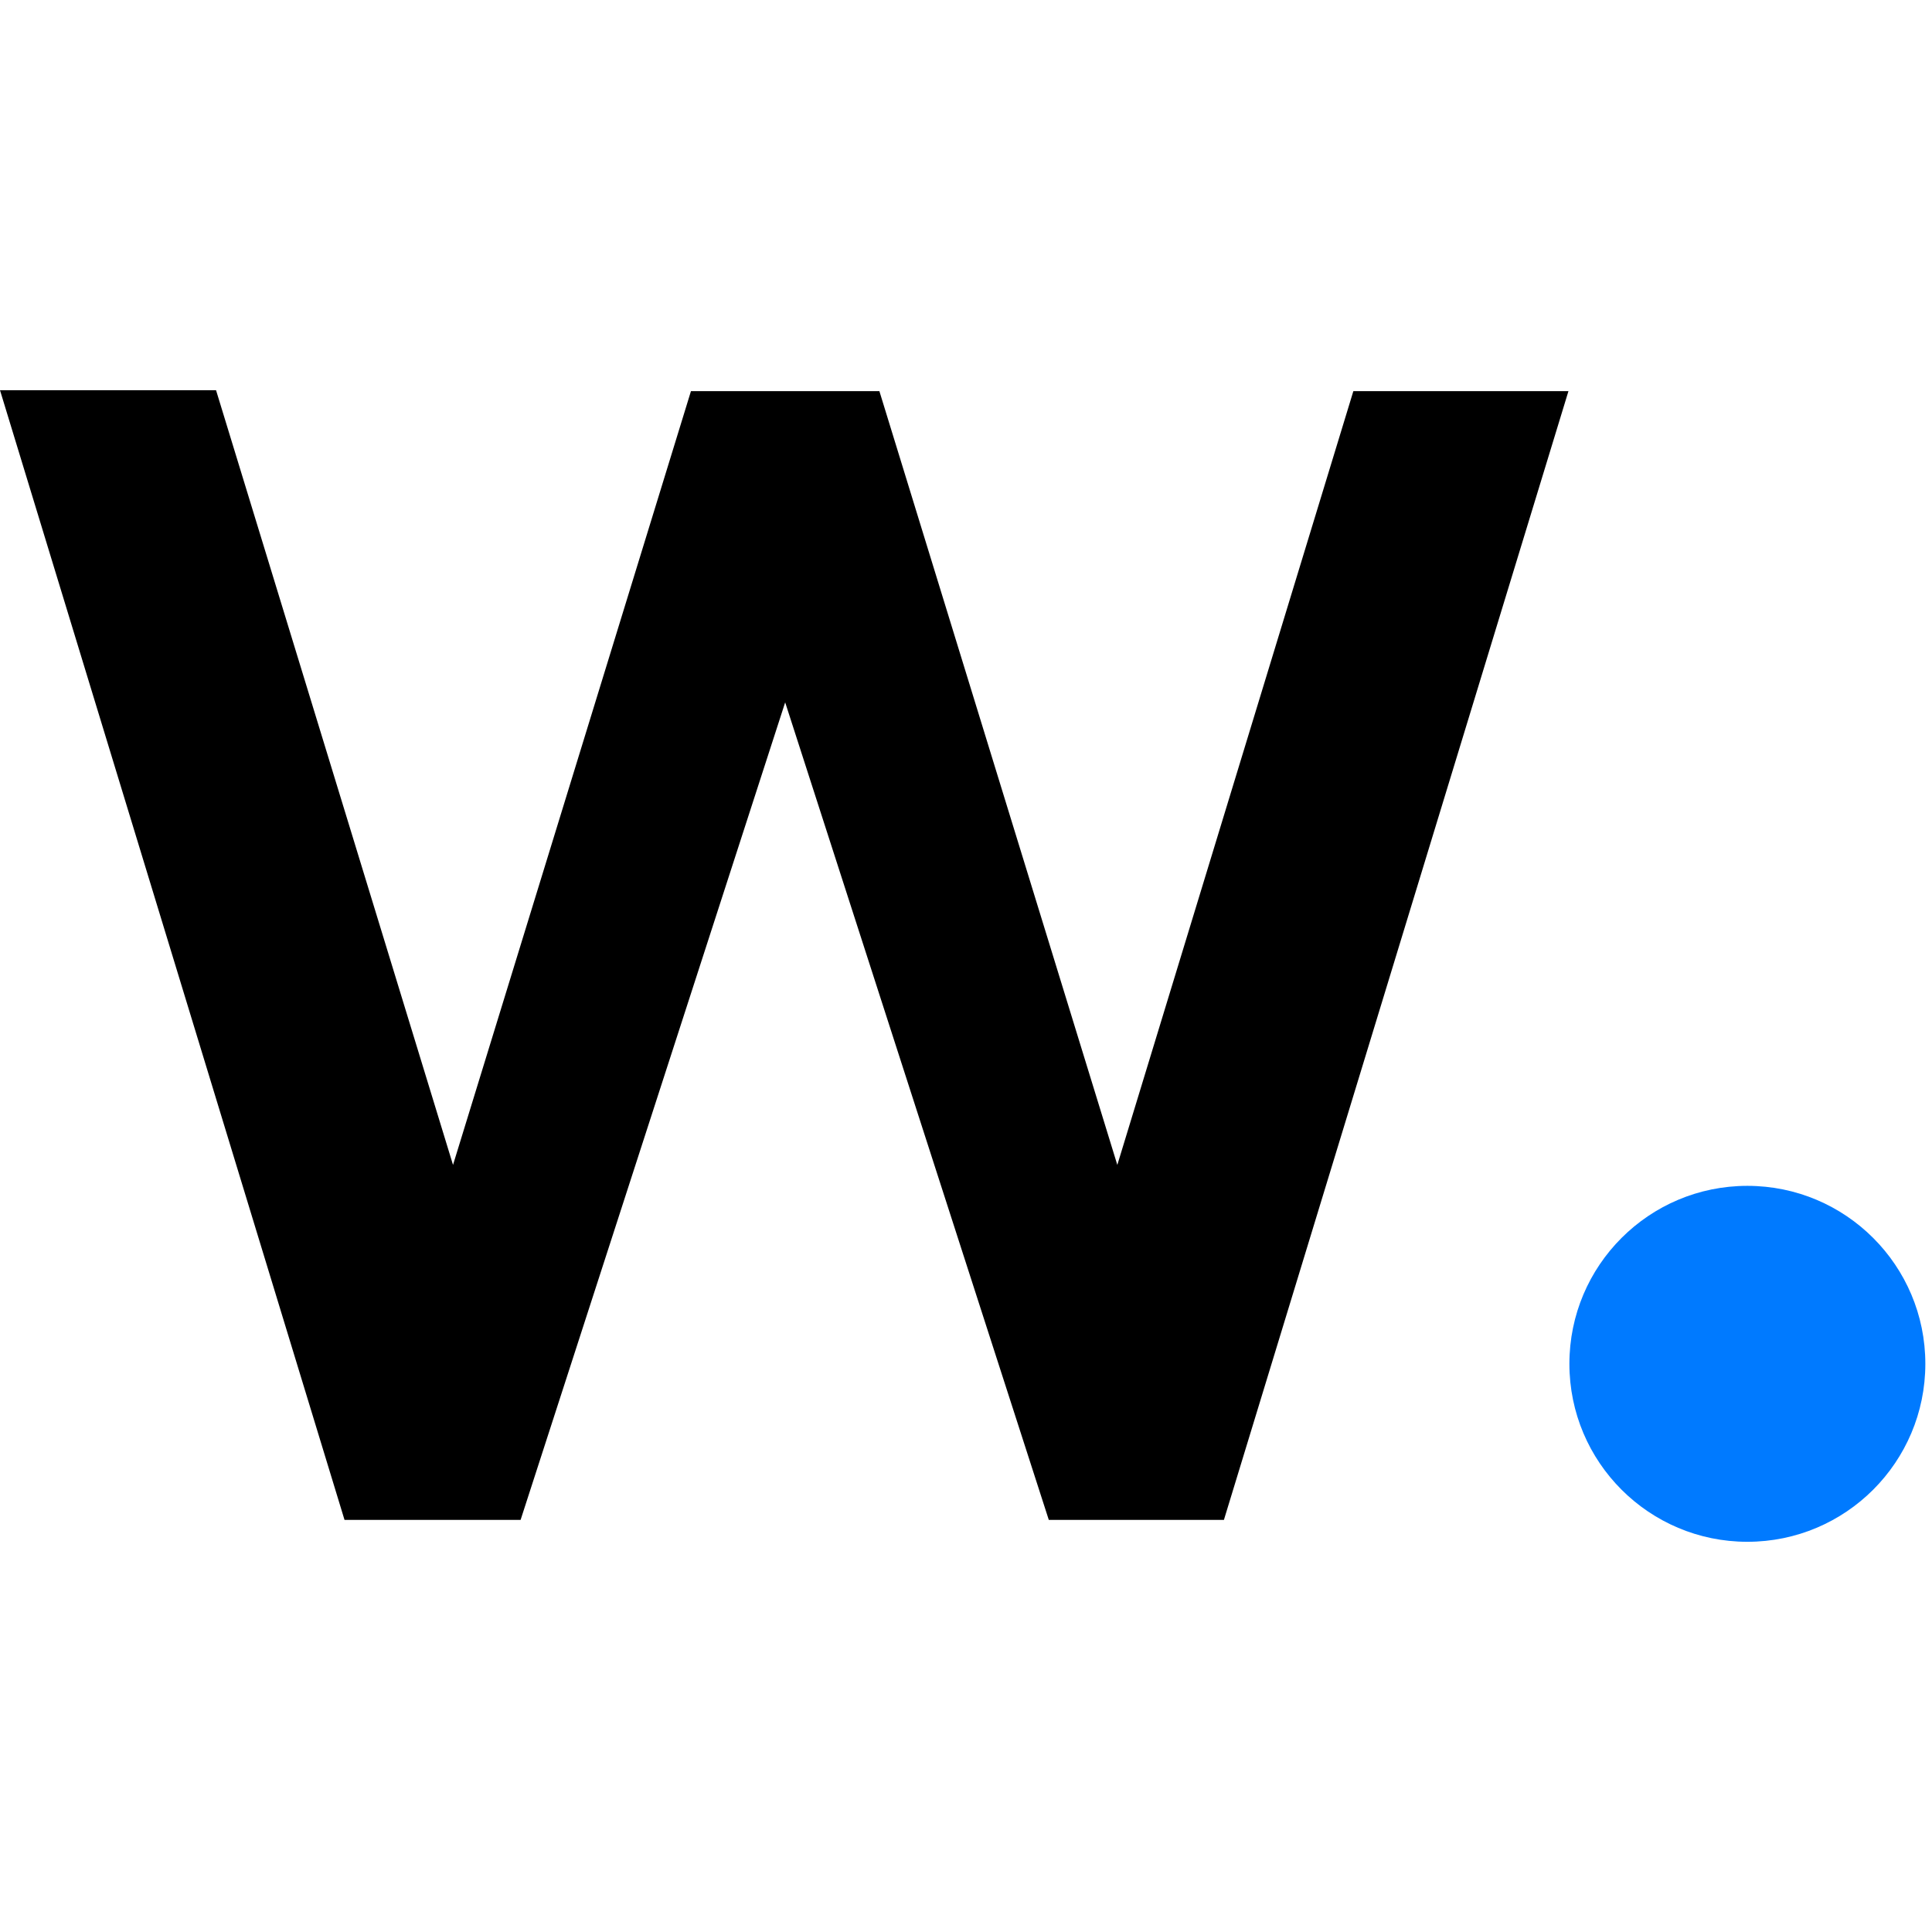
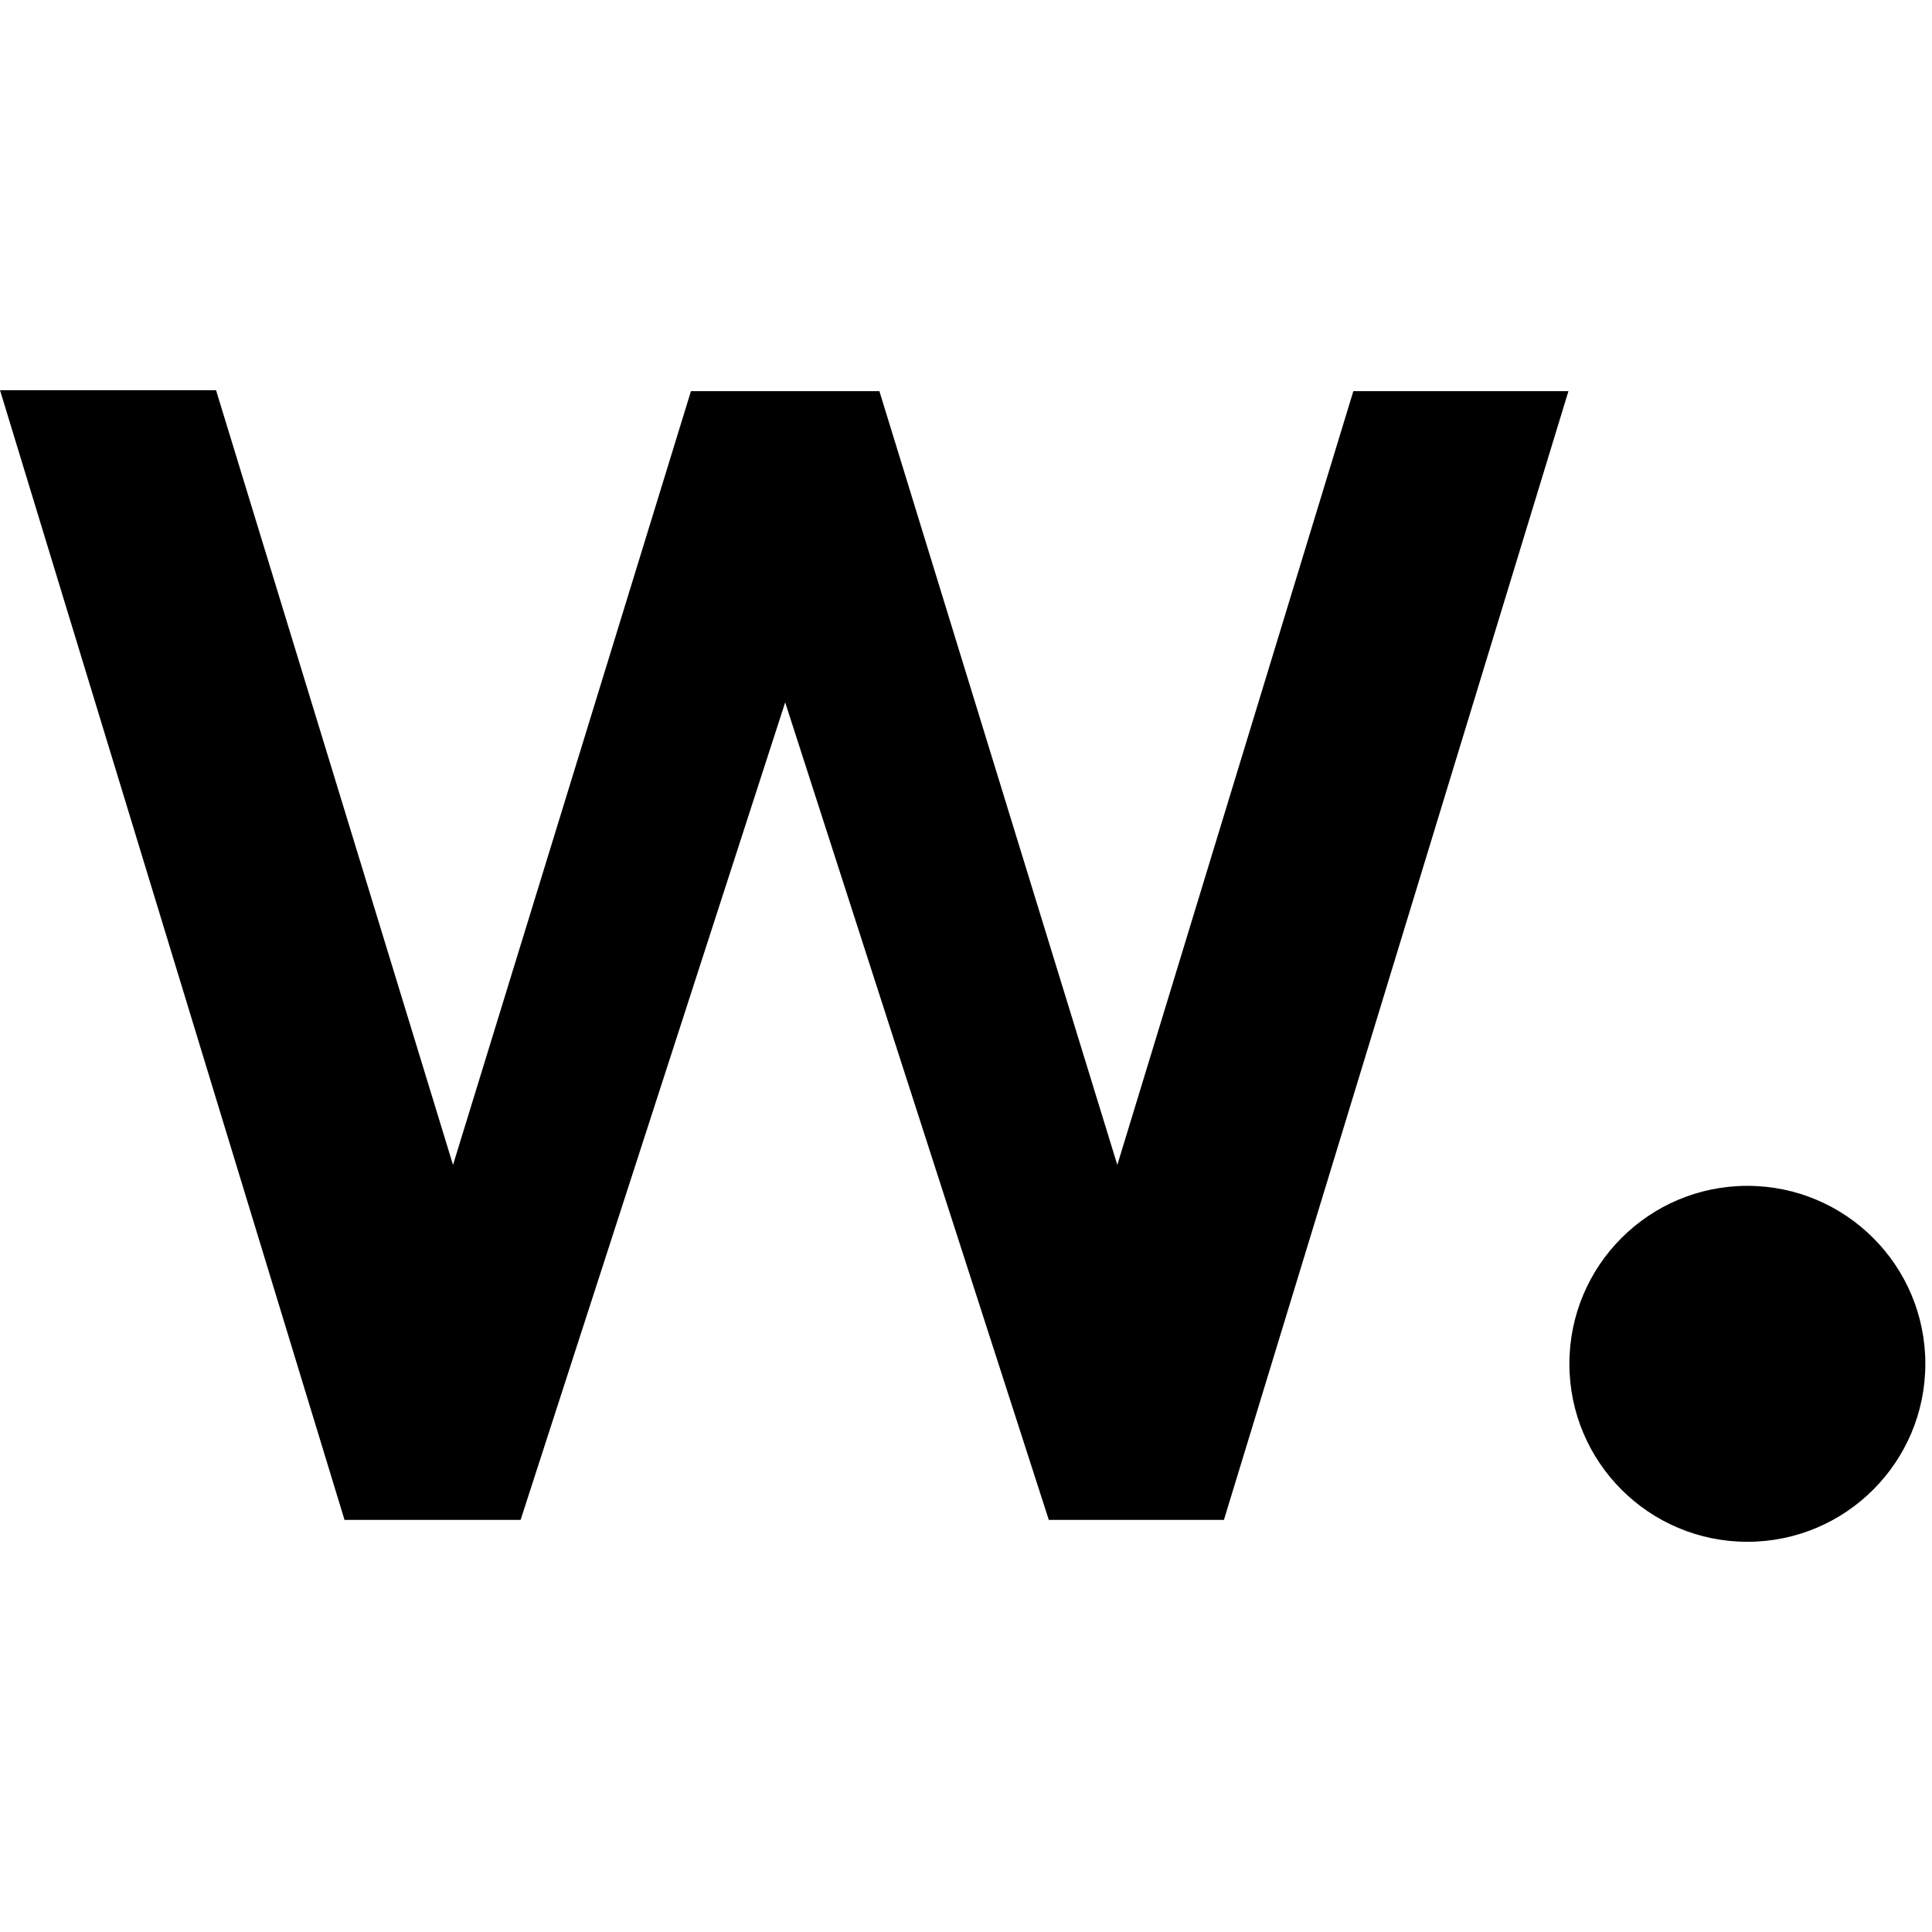
<svg xmlns="http://www.w3.org/2000/svg" width="32" height="32" viewBox="0 0 203 121">
-   <path d="M117.4 81.4L92.4 0.1H72.6L47.6 81.4L22.7 0H0L36.2 118.7H54.7L82.5 32.8L110.2 118.7H128.6L164.8 0.1H142.2L117.4 81.4Z" fill="black" />
-   <path d="M183.6 121C193.928 121 202.3 112.628 202.3 102.3C202.3 91.972 193.928 83.6 183.6 83.6C173.272 83.6 164.9 91.972 164.9 102.3C164.9 112.628 173.272 121 183.6 121Z" fill="#007AFF" />
+   <path d="M117.4 81.4L92.4 0.1H72.6L47.6 81.4L22.7 0H0L36.2 118.7H54.7L82.5 32.8L110.2 118.7H128.6L164.8 0.1H142.2L117.4 81.4Z" class="wuiLogoFill" />
+   <path d="M183.6 121C193.928 121 202.3 112.628 202.3 102.3C202.3 91.972 193.928 83.6 183.6 83.6C173.272 83.6 164.9 91.972 164.9 102.3C164.9 112.628 173.272 121 183.6 121Z" class="wuiLogoSecondaryFill" />
</svg>
